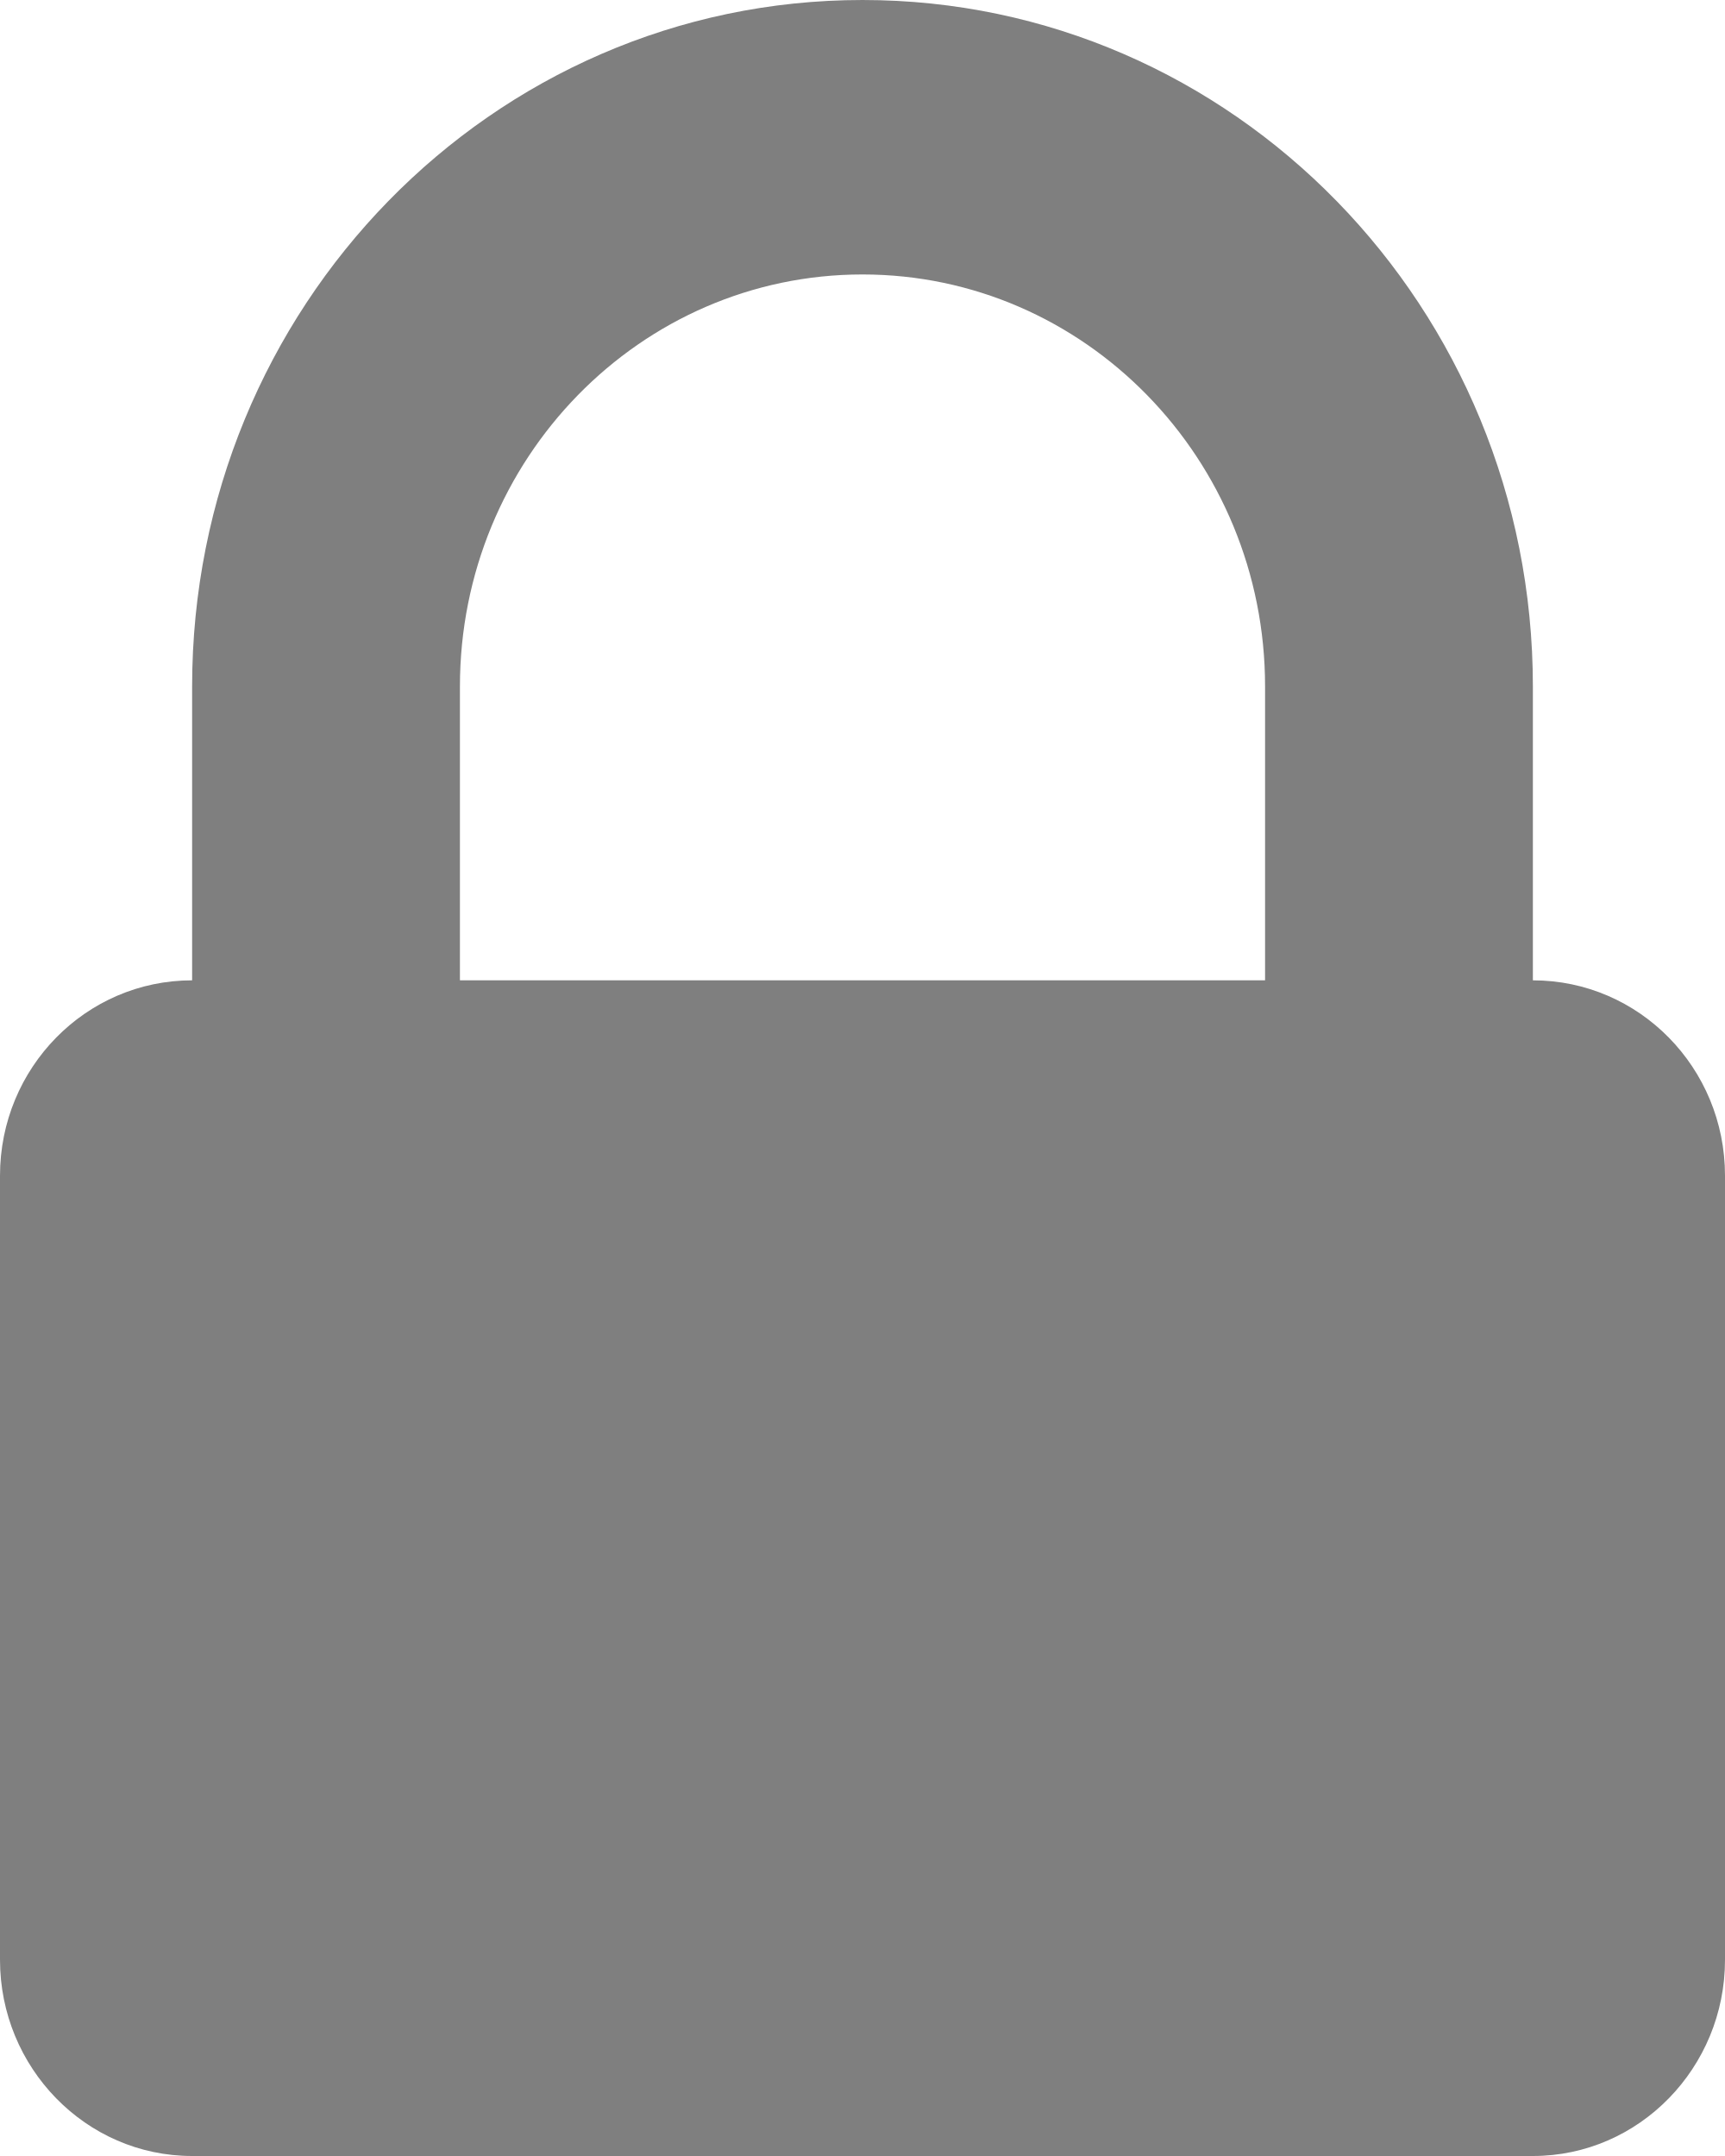
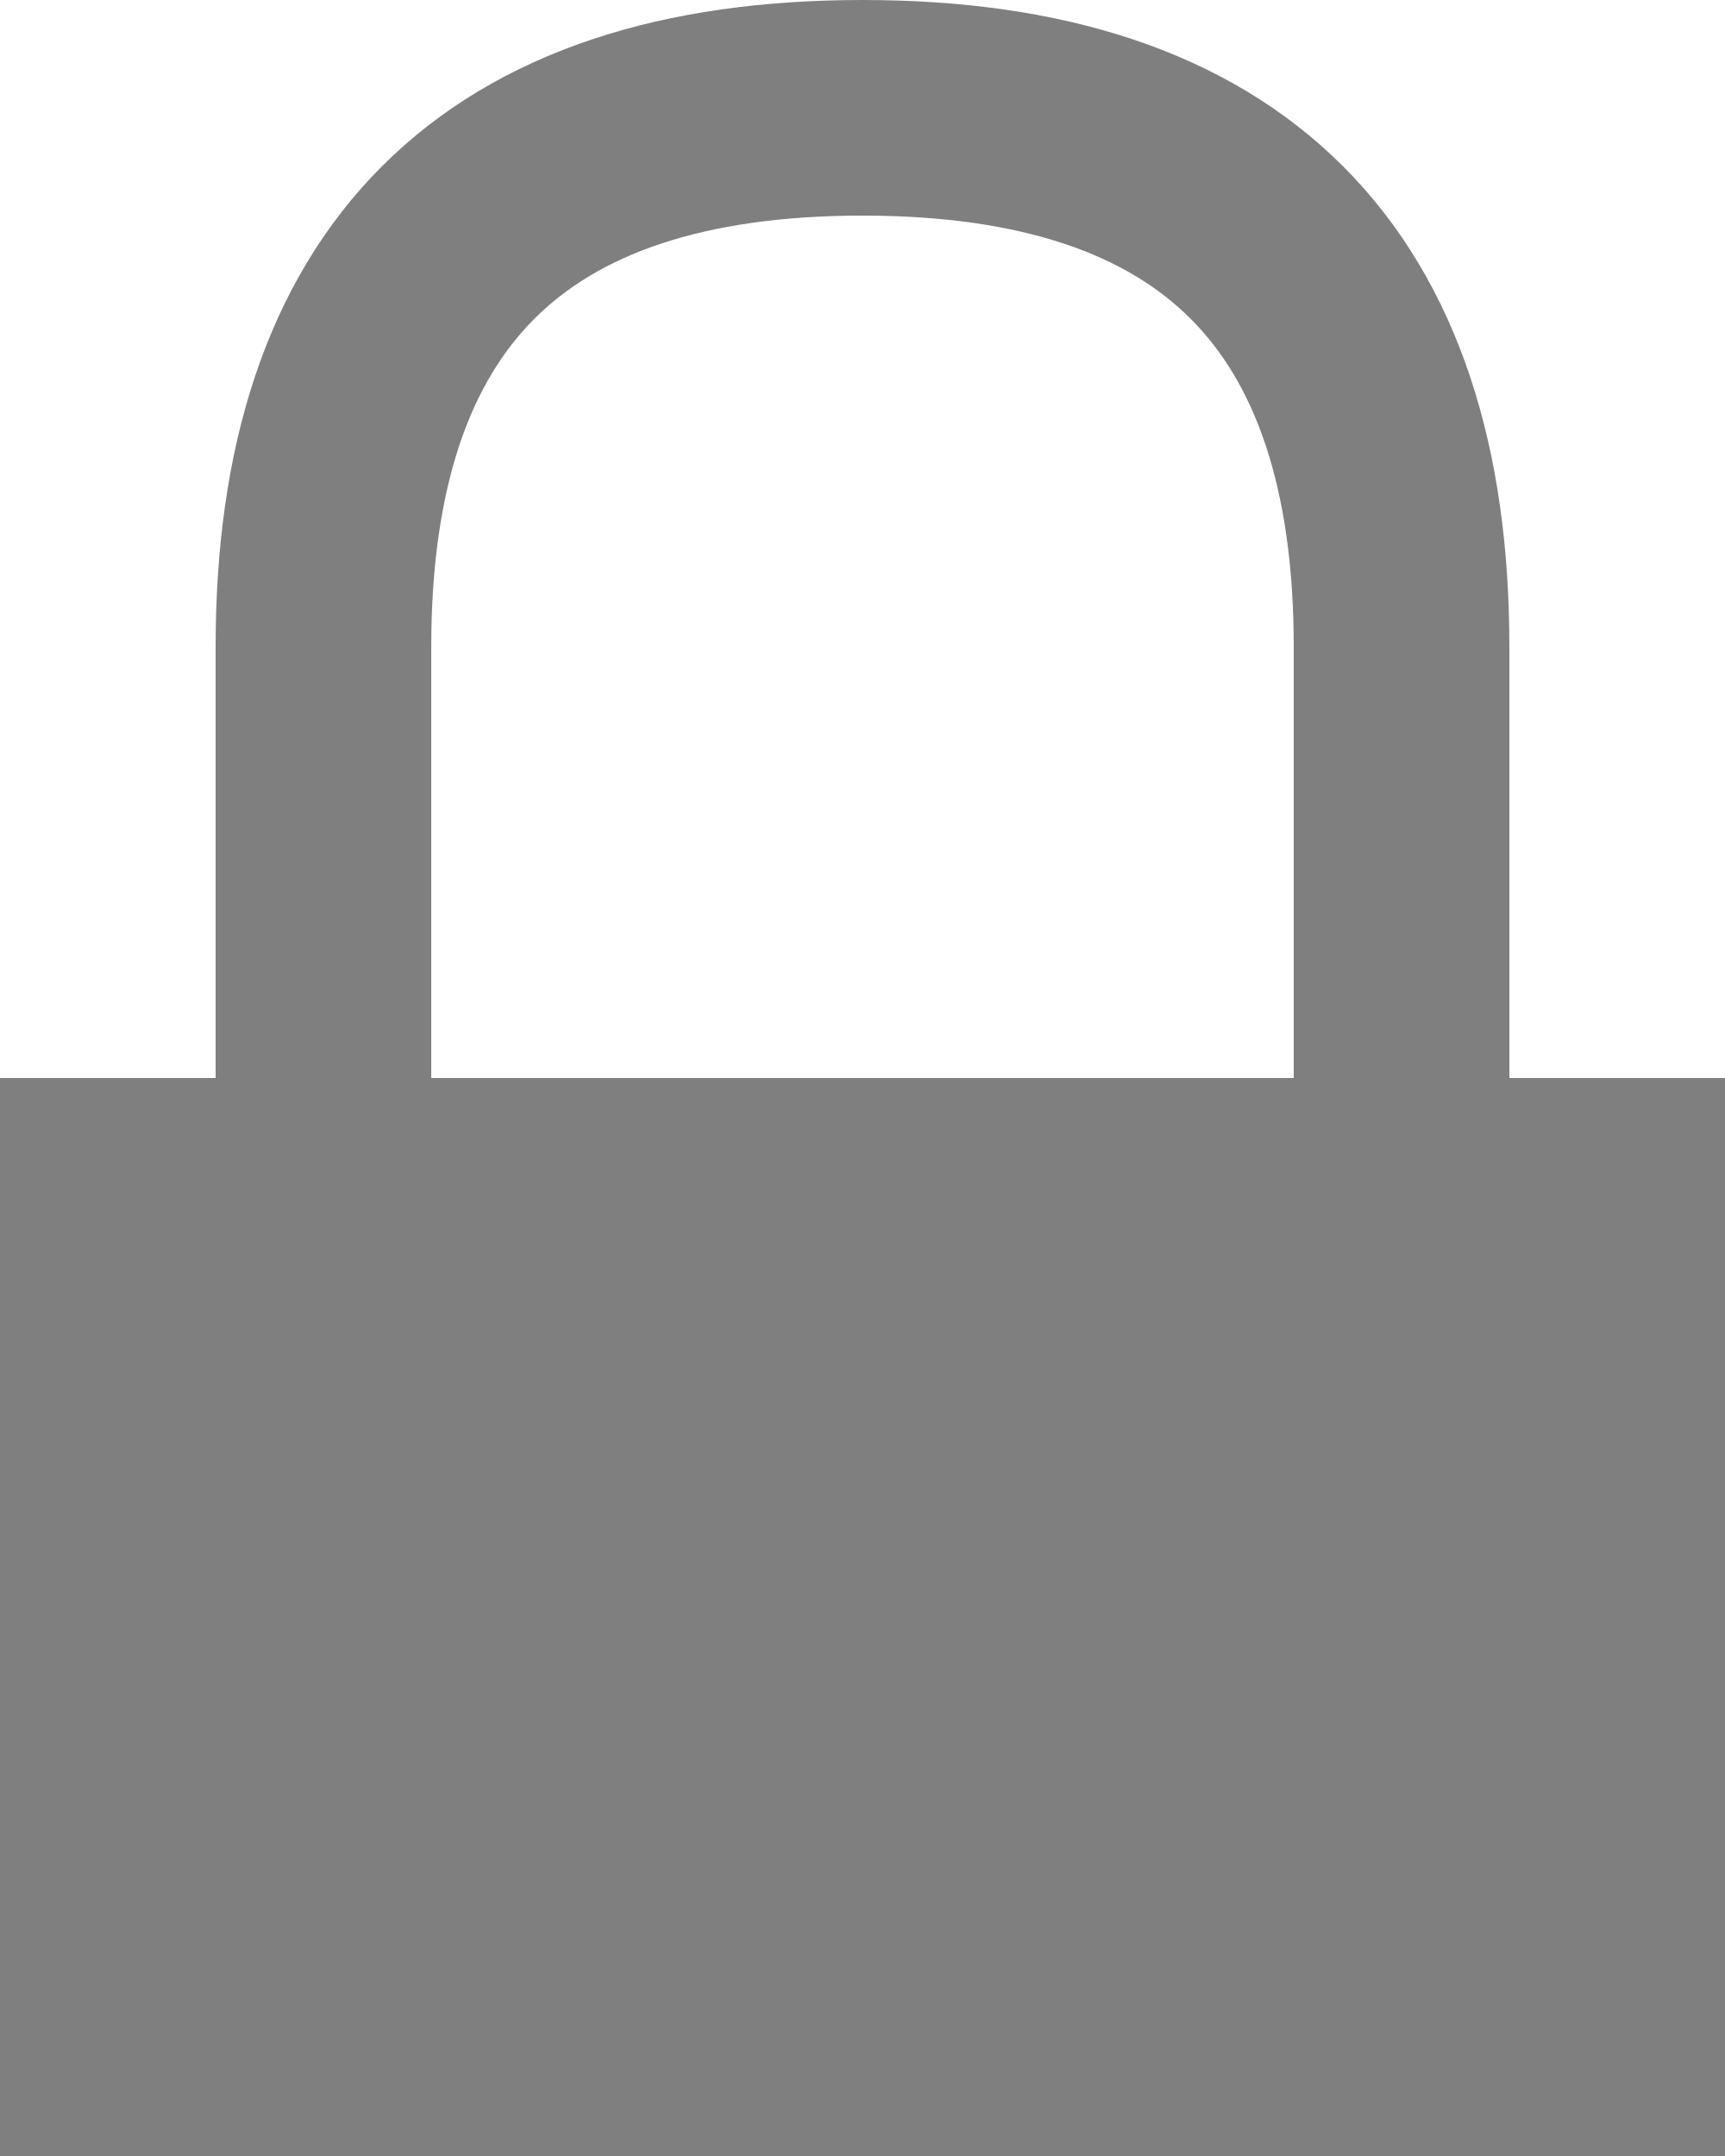
<svg xmlns="http://www.w3.org/2000/svg" id="root" version="1.1" viewBox="0 0 8 10">
-   <path fill="hsla(0, 0%, 0%, 0.5)" d="M 2.133 3.184 C 2.133 2.129 2.969 1.273 4 1.273 C 5.031 1.273 5.867 2.129 5.867 3.184 L 5.867 4.547 L 2.133 4.547 Z M 7.109 4.547 L 7.109 3.184 C 7.109 1.426 5.719 0 4 0 C 2.281 0 0.891 1.426 0.891 3.184 L 0.891 4.547 C 0.398 4.547 0 4.953 0 5.453 L 0 9.09 C 0 9.59 0.398 10 0.891 10 L 7.109 10 C 7.602 10 8 9.59 8 9.09 L 8 5.453 C 8 4.953 7.602 4.547 7.109 4.547" />
+   <polygon fill="hsla(0, 0%, 0%, 0.5)" points="0 5 8 5 8 10 0 10" />
+   <path stroke="hsla(0, 0%, 0%, 0.5)" fill="none" d="M 1.5 5 L 1.5 3 C 1.5 1.333 2.333 0.5 4 0.5 C 5.667 0.5 6.5 1.333 6.5 3 L 6.5 5" />
</svg>
